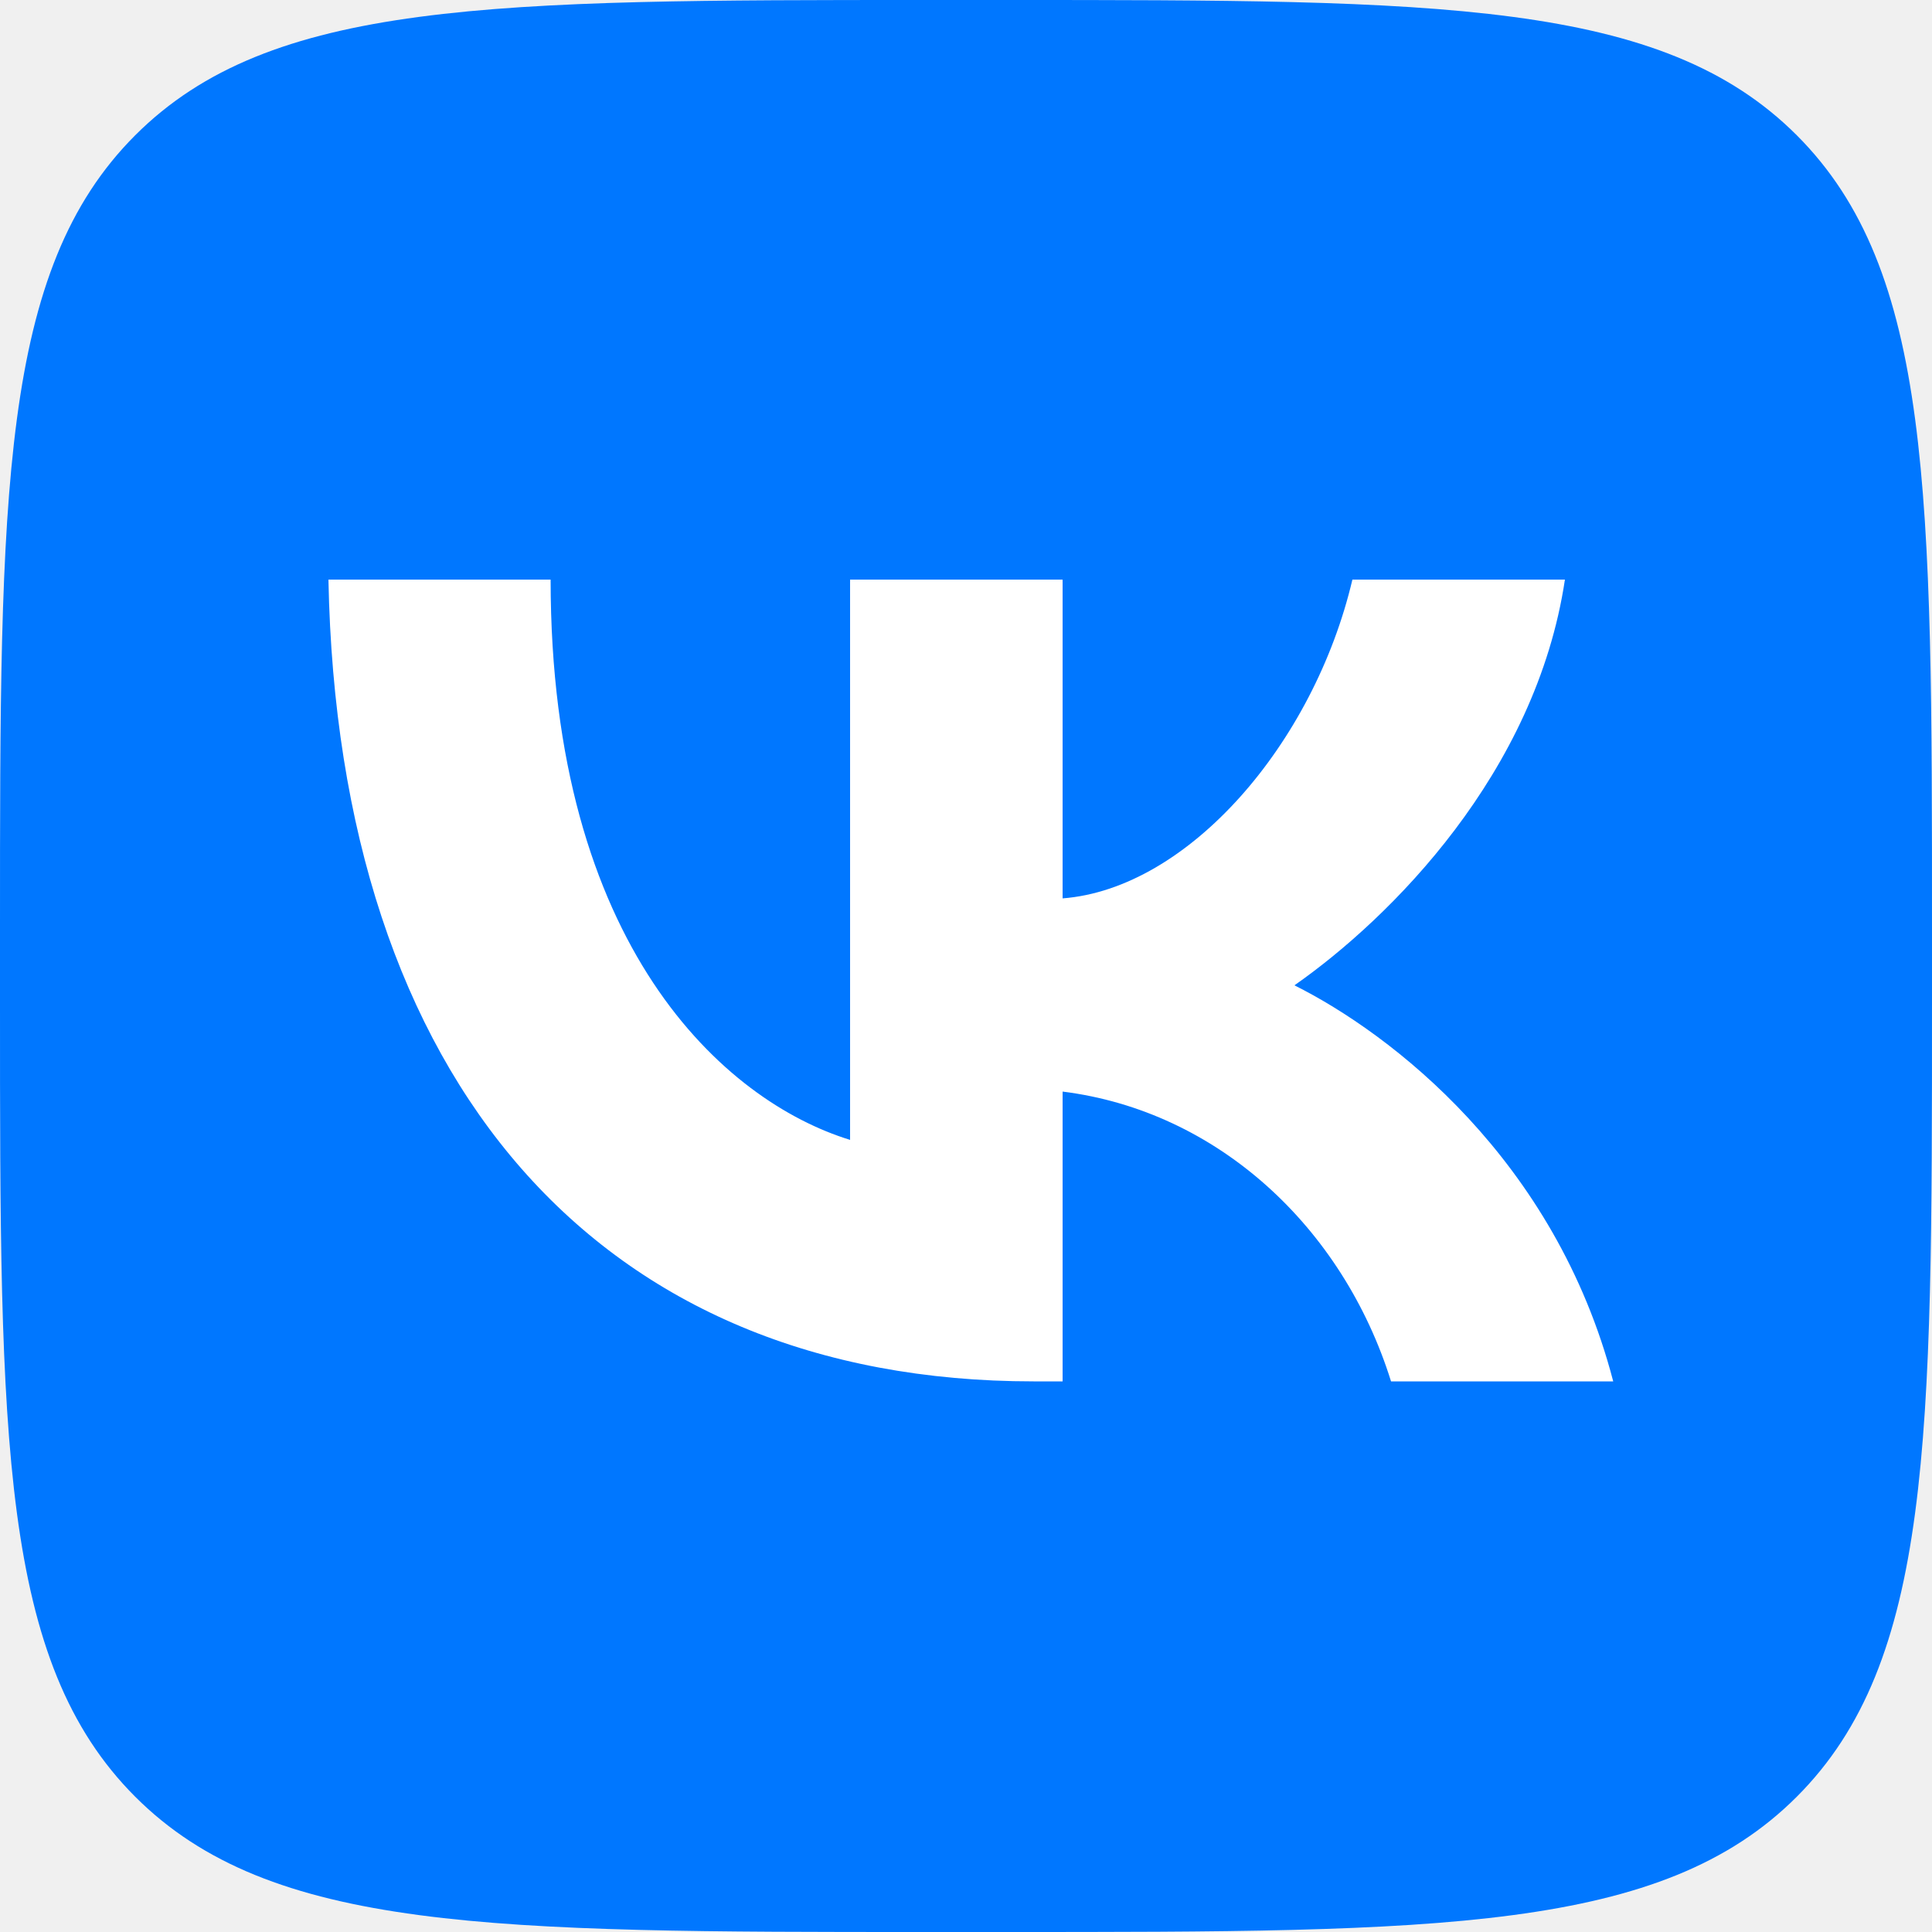
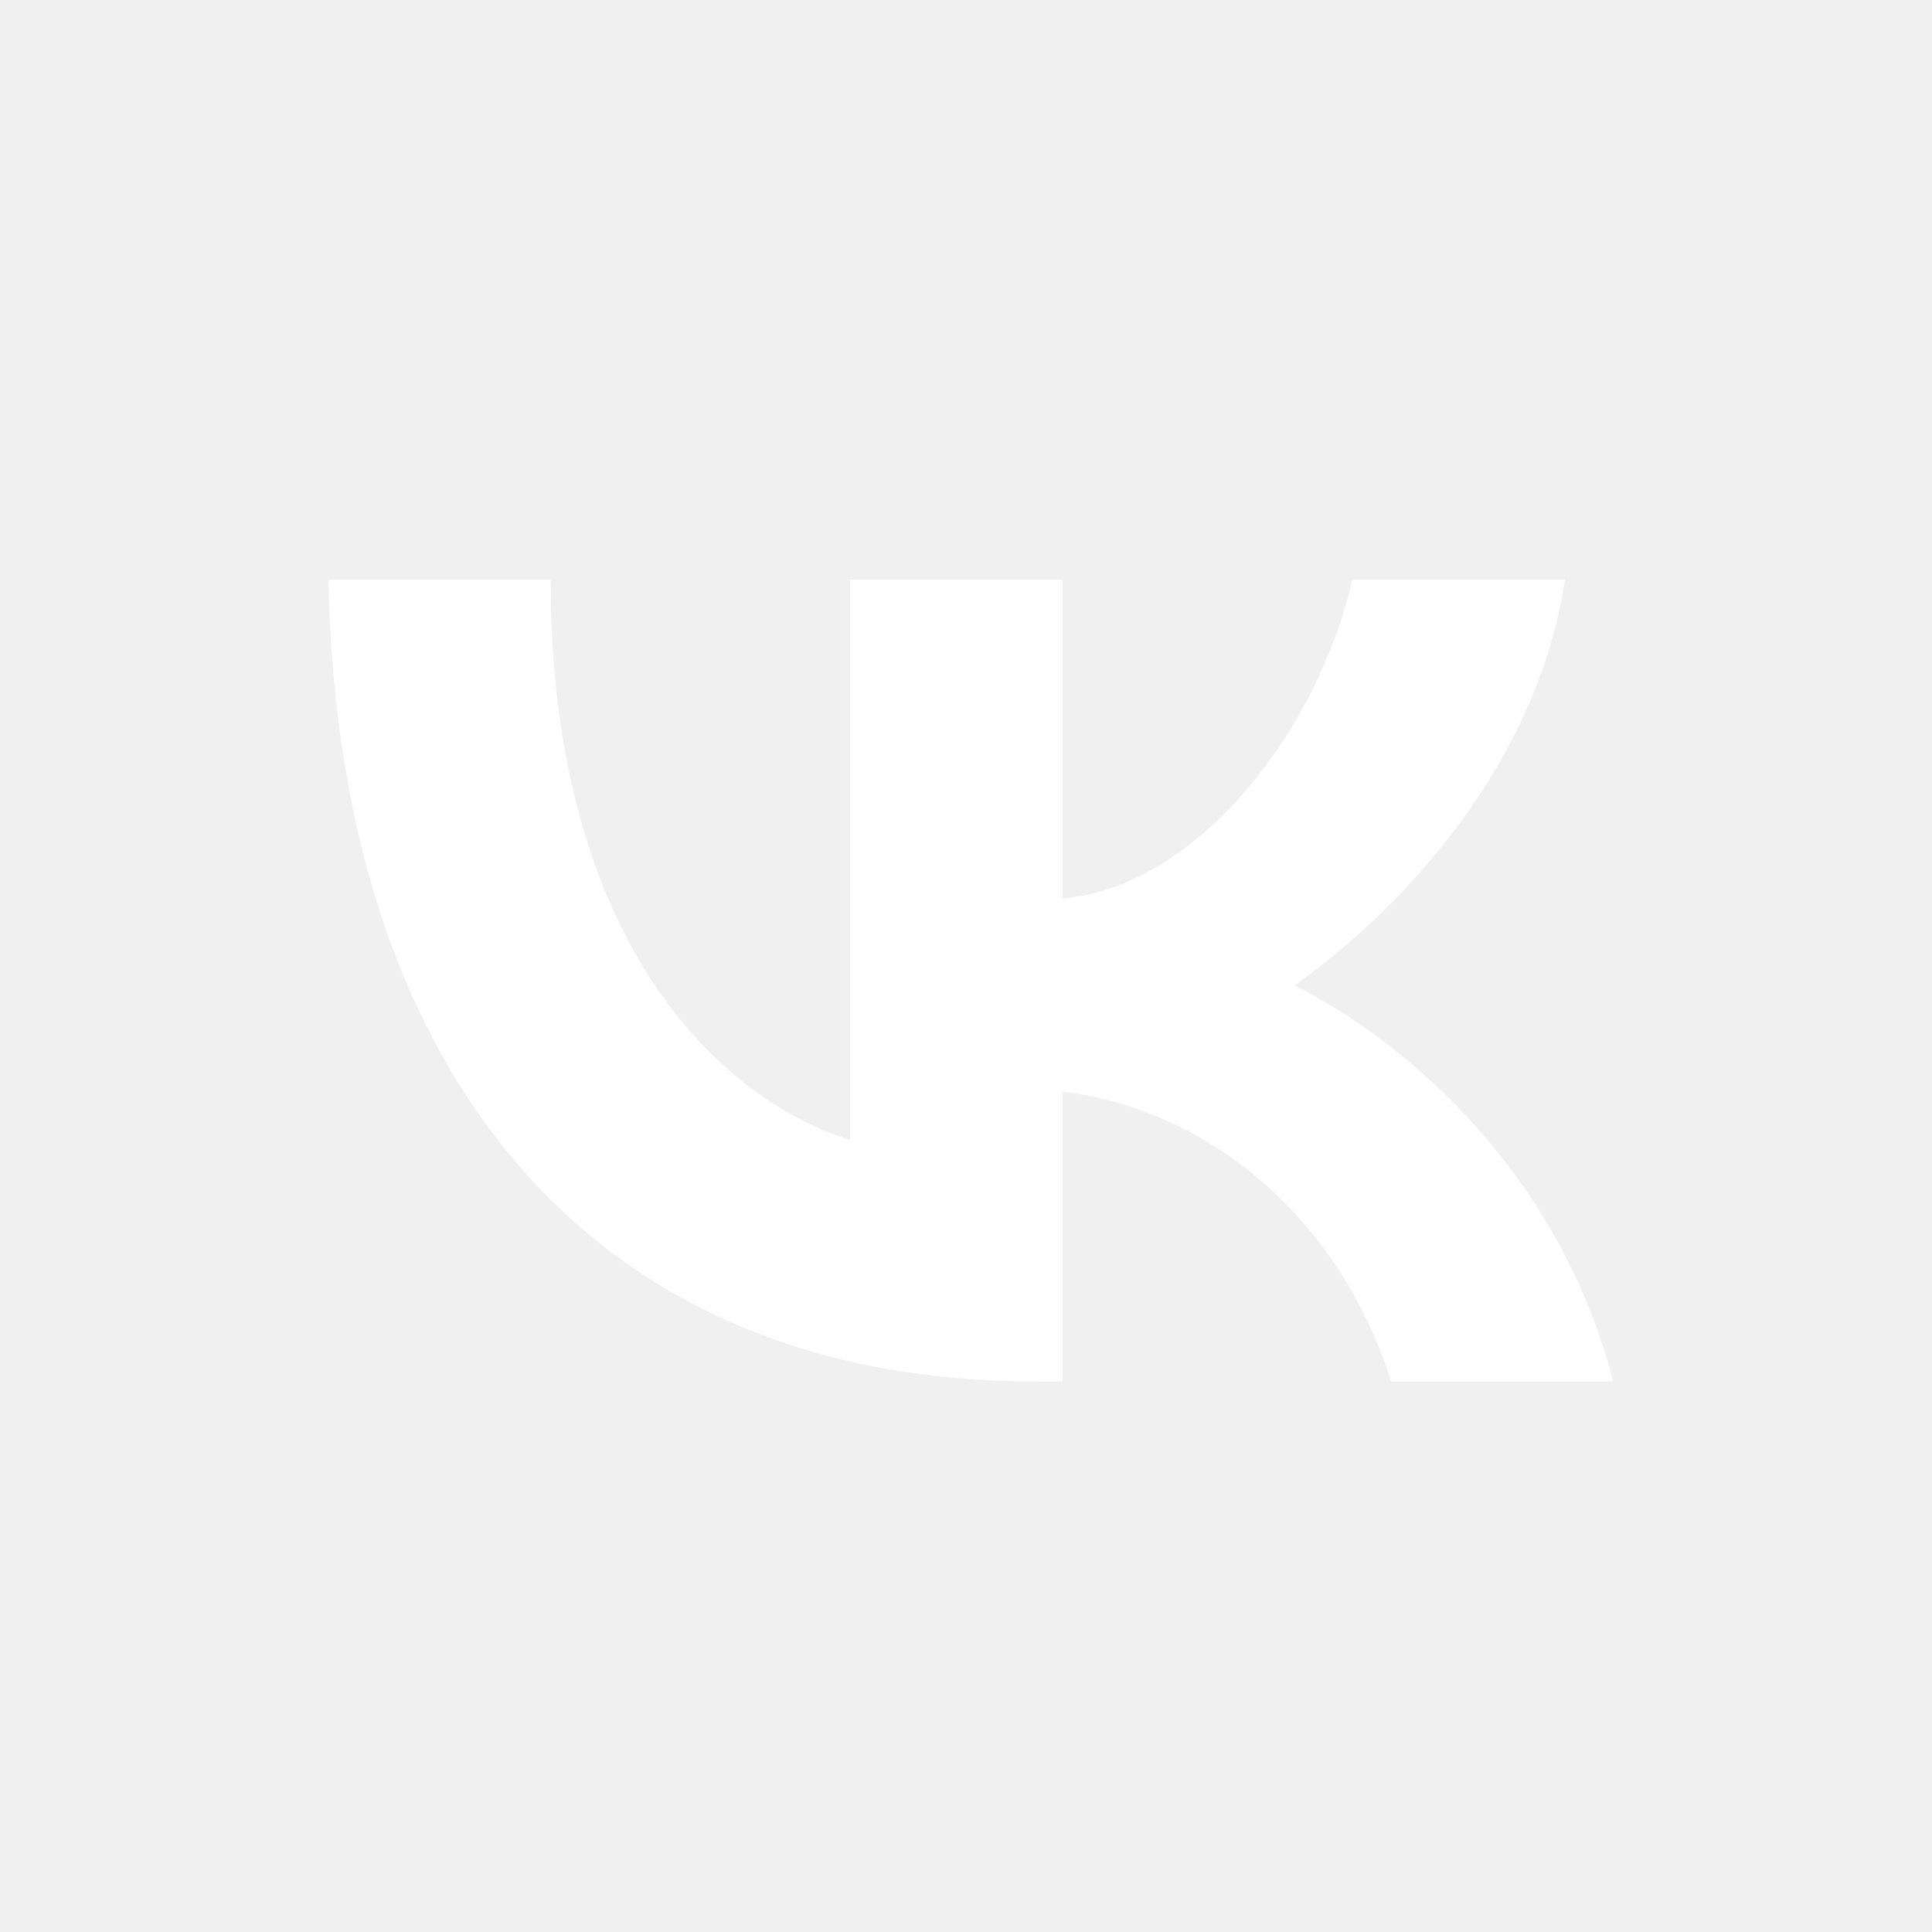
<svg xmlns="http://www.w3.org/2000/svg" width="48" height="48" fill="none" viewBox="0 0 20 20" style="display: block;">
-   <path d="M0 9.6c0-4.5 0-6.8 1.4-8.2C2.8 0 5.1 0 9.6 0h.8c4.5 0 6.8 0 8.2 1.4C20 2.8 20 5.1 20 9.6v.8c0 4.5 0 6.8-1.4 8.2-1.4 1.4-3.7 1.4-8.2 1.4h-.8c-4.5 0-6.8 0-8.2-1.4C0 17.2 0 14.9 0 10.4v-.8Z" fill="#07F" />
  <path d="M10.7 14.3c-4.5 0-7.2-3.1-7.3-8.3h2.3c0 3.8 1.8 5.4 3.1 5.8V6H11v3.3c1.3-.1 2.6-1.6 3-3.3h2.2c-.3 2-1.8 3.5-2.8 4.2 1 .5 2.7 1.8 3.3 4.1h-2.3c-.5-1.6-1.8-2.8-3.4-3v3h-.3Z" fill="#fff" />
</svg>
